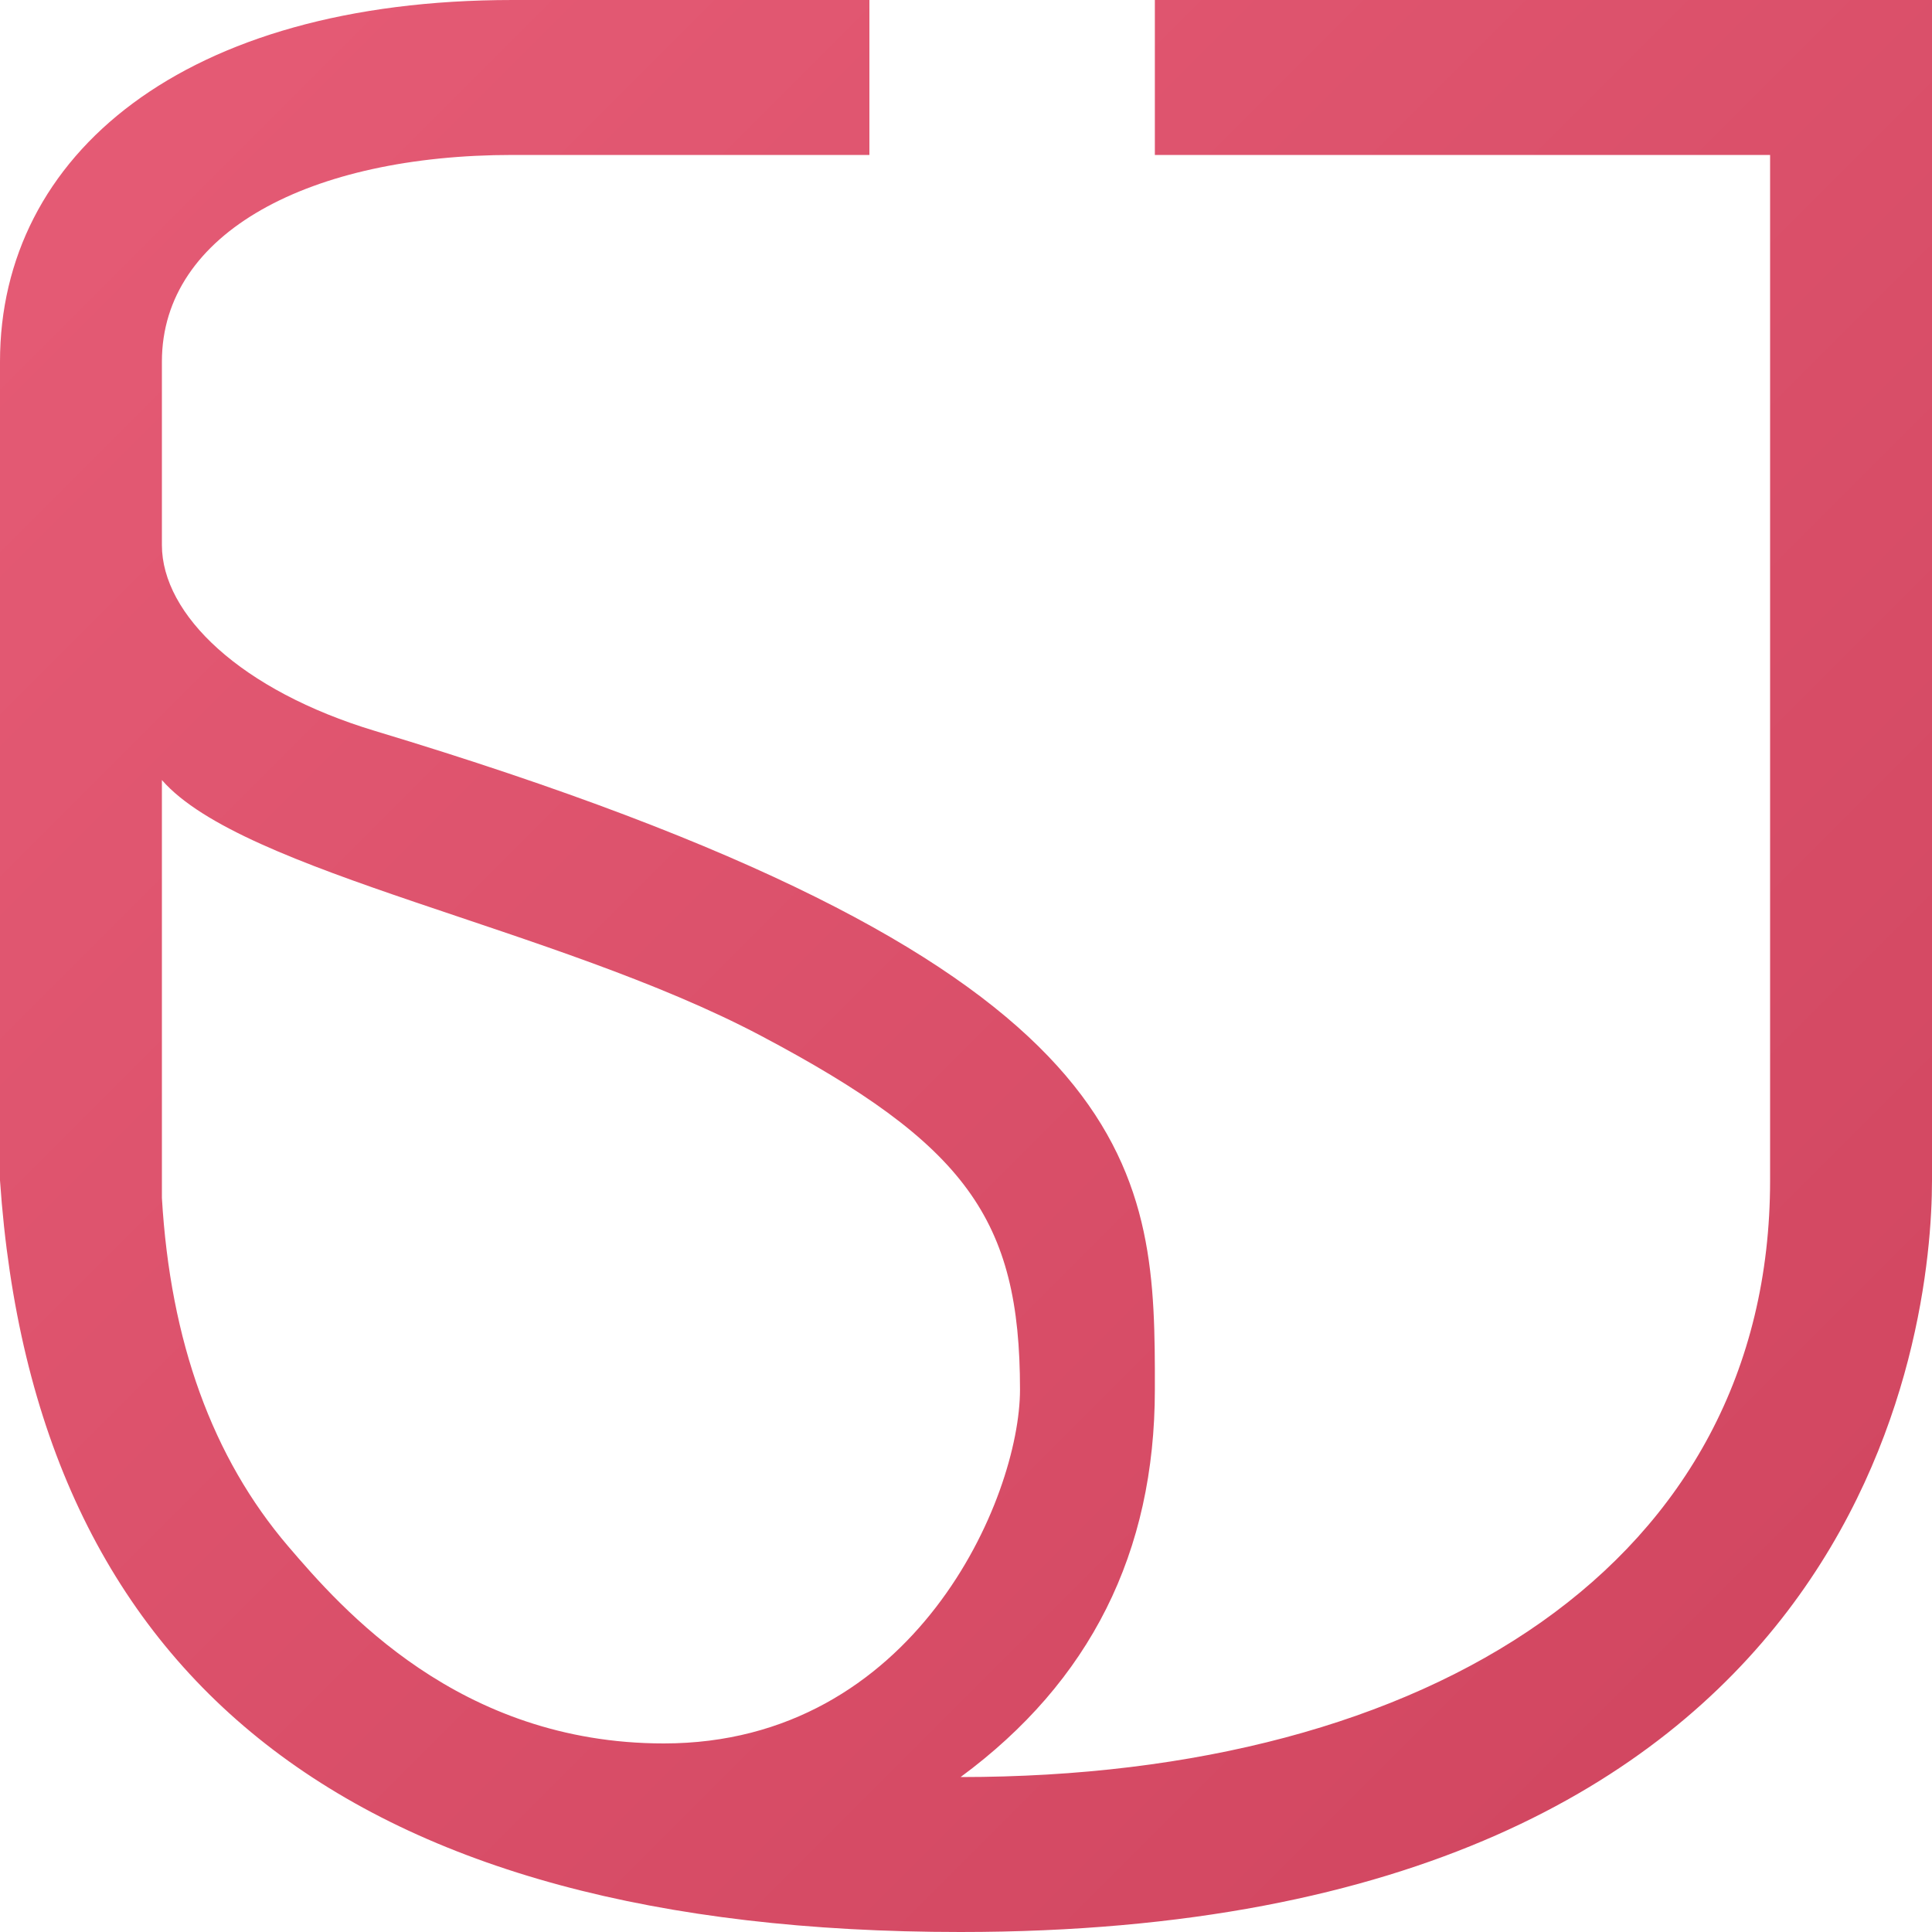
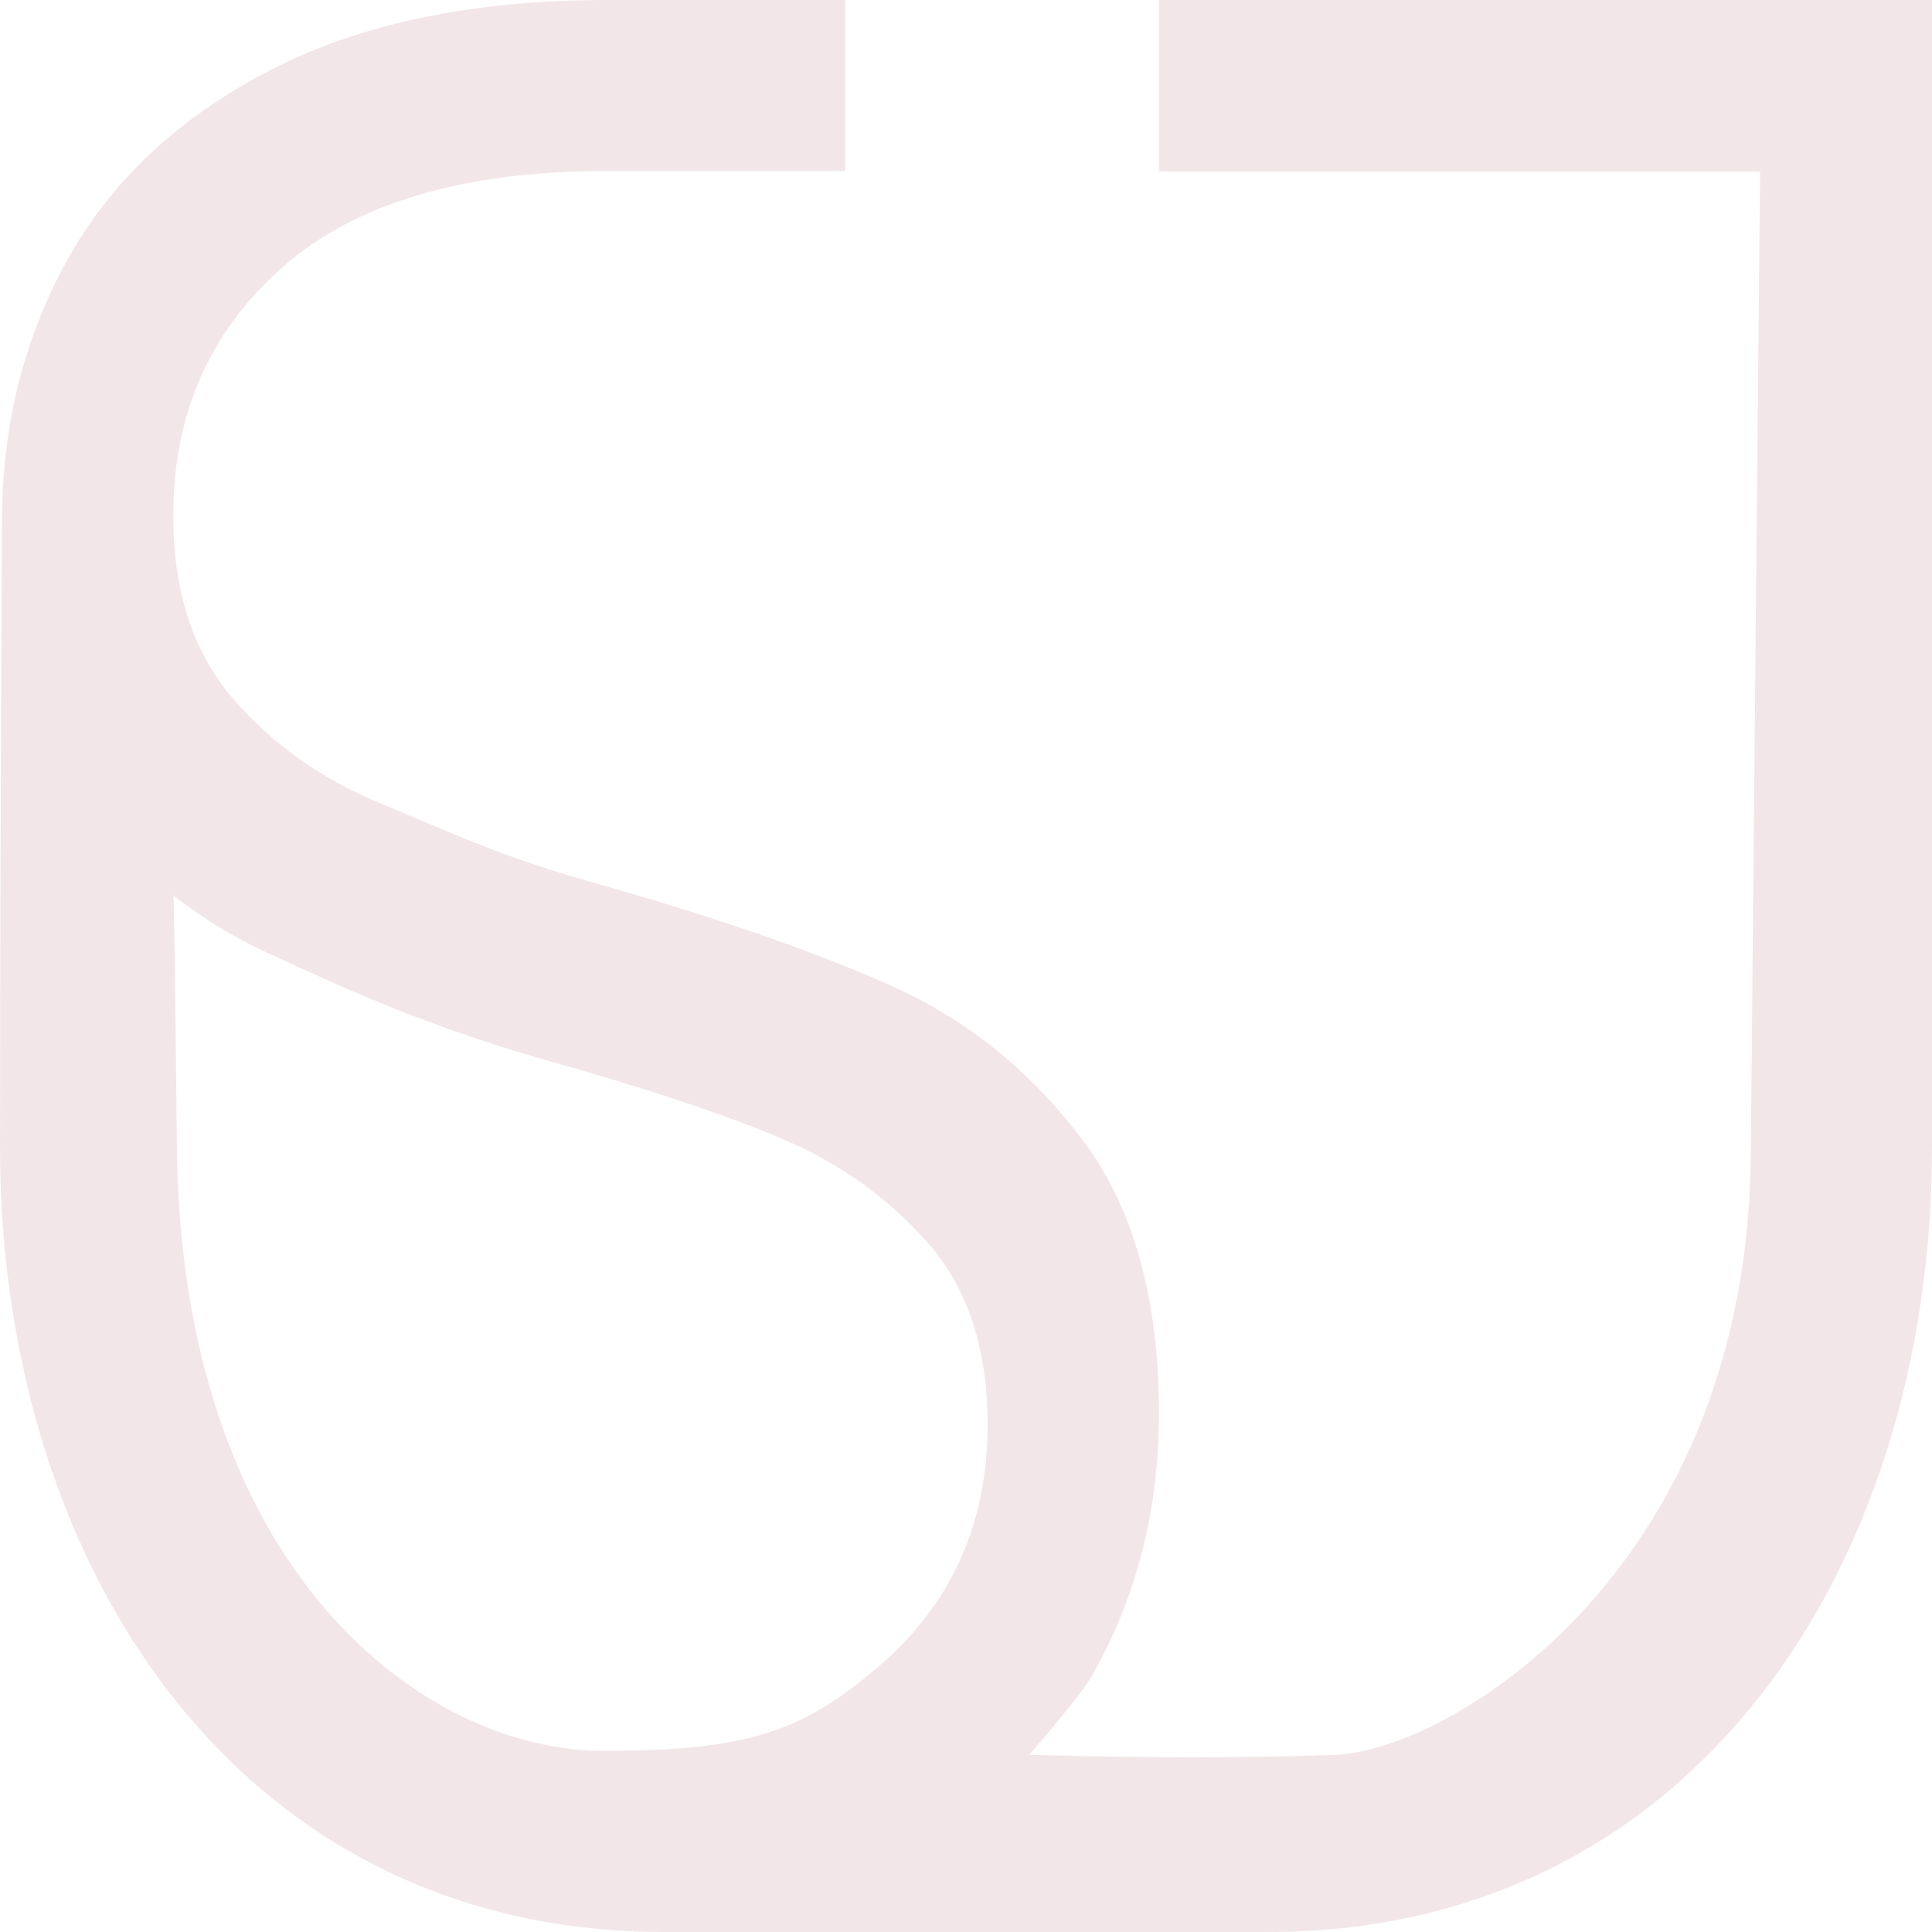
- <svg xmlns="http://www.w3.org/2000/svg" width="20px" height="20px" viewBox="0 0 20 20" version="1.1">
-   <defs>
-     <linearGradient x1="0%" y1="0%" x2="100%" y2="100%" id="linearGradient-1">
-       <stop stop-color="#E65C76" offset="0%" />
-       <stop stop-color="#CF445E" offset="100%" />
-     </linearGradient>
-   </defs>
-   <g id="Symbols" stroke="none" stroke-width="1" fill="none" fill-rule="evenodd">
-     <path d="M9,0 L9,1.604 L5.307,1.604 C3.212,1.604 1.676,2.406 1.676,3.743 L1.676,5.642 C1.676,6.364 2.496,7.149 3.883,7.567 C11.703,9.924 11.947,11.98 11.955,14.172 L11.955,14.385 C11.955,16.071 11.285,17.408 9.944,18.396 C14.804,18.396 18.324,16.176 18.324,12.219 L18.324,1.604 L11.955,1.604 L11.955,0 L20,0 L20,12.219 C20,13.743 19.358,20 9.944,20 C3.669,20 0.354,17.406 0,12.219 L0,3.743 C0,1.604 1.899,0 5.307,0 L9,0 Z M1.676,12.4 C1.763,13.886 2.198,15.088 2.983,16.007 C3.536,16.653 4.749,18.048 6.872,18.048 C9.469,18.048 10.559,15.508 10.559,14.385 C10.559,12.62 10,11.845 7.877,10.722 C5.754,9.599 2.514,9.037 1.676,8.075 L1.676,12.4 Z" id="logo" fill="url(#linearGradient-1)" fill-rule="nonzero" />
+ <svg xmlns="http://www.w3.org/2000/svg" width="16px" height="16px" viewBox="0 0 16 16" version="1.1">
+   <g id="Symbols" stroke="none" stroke-width="1" fill="none" fill-rule="evenodd" opacity="0.2">
+     <path d="M5.5,16 C2,16 0,13 0,9.5 C0,8.091 0.006,6.347 0.017,4.27 L1.435,7.326 C1.443,7.567 1.453,8.292 1.465,9.5 C1.5,13 3.5,14.5 5,14.5 C6.217,14.5 6.657,14.327 7.266,13.81 C7.875,13.293 8.179,12.622 8.179,11.798 C8.179,11.169 8.014,10.667 7.684,10.293 C7.354,9.918 6.949,9.63 6.47,9.428 L6.328,9.369 C5.862,9.183 5.242,8.981 4.469,8.765 C3.445,8.465 2.841,8.177 2.232,7.899 C1.623,7.622 1.102,7.199 0.668,6.63 C0.234,6.06 0.017,5.289 0.017,4.315 C0.017,3.521 0.198,2.798 0.561,2.146 C0.924,1.494 1.481,0.974 2.232,0.584 C2.983,0.195 3.916,0 5.029,0 C5.548,0 6.204,0 7,0 L7,1.416 C6.101,1.416 5.444,1.416 5.029,1.416 C3.838,1.416 2.941,1.682 2.339,2.214 C1.736,2.745 1.435,3.431 1.435,4.27 C1.435,4.899 1.6,5.405 1.931,5.787 C2.261,6.169 2.675,6.461 3.174,6.663 C3.647,6.855 4.062,7.063 4.842,7.289 L4.974,7.326 C5.971,7.611 6.777,7.892 7.393,8.169 C8.008,8.446 8.529,8.866 8.956,9.428 C9.384,9.989 9.598,10.75 9.598,11.709 C9.598,12.503 9.413,13.226 9.044,13.877 C8.987,13.978 8.813,14.197 8.524,14.533 C9.472,14.559 10.316,14.559 11.055,14.533 C12,14.5 14.5,13 14.5,9.5 C14.5,9.443 14.525,6.75 14.576,1.42 L9.598,1.42 L9.598,0 L14.576,0 L16,0 C16,5.444 16,8.611 16,9.5 C16,13 14,16 10.5,16 L7.991,16 C7.099,16 6.614,16 5.5,16 Z" id="logo" fill="#C2848A" fill-rule="nonzero" />
  </g>
</svg>
